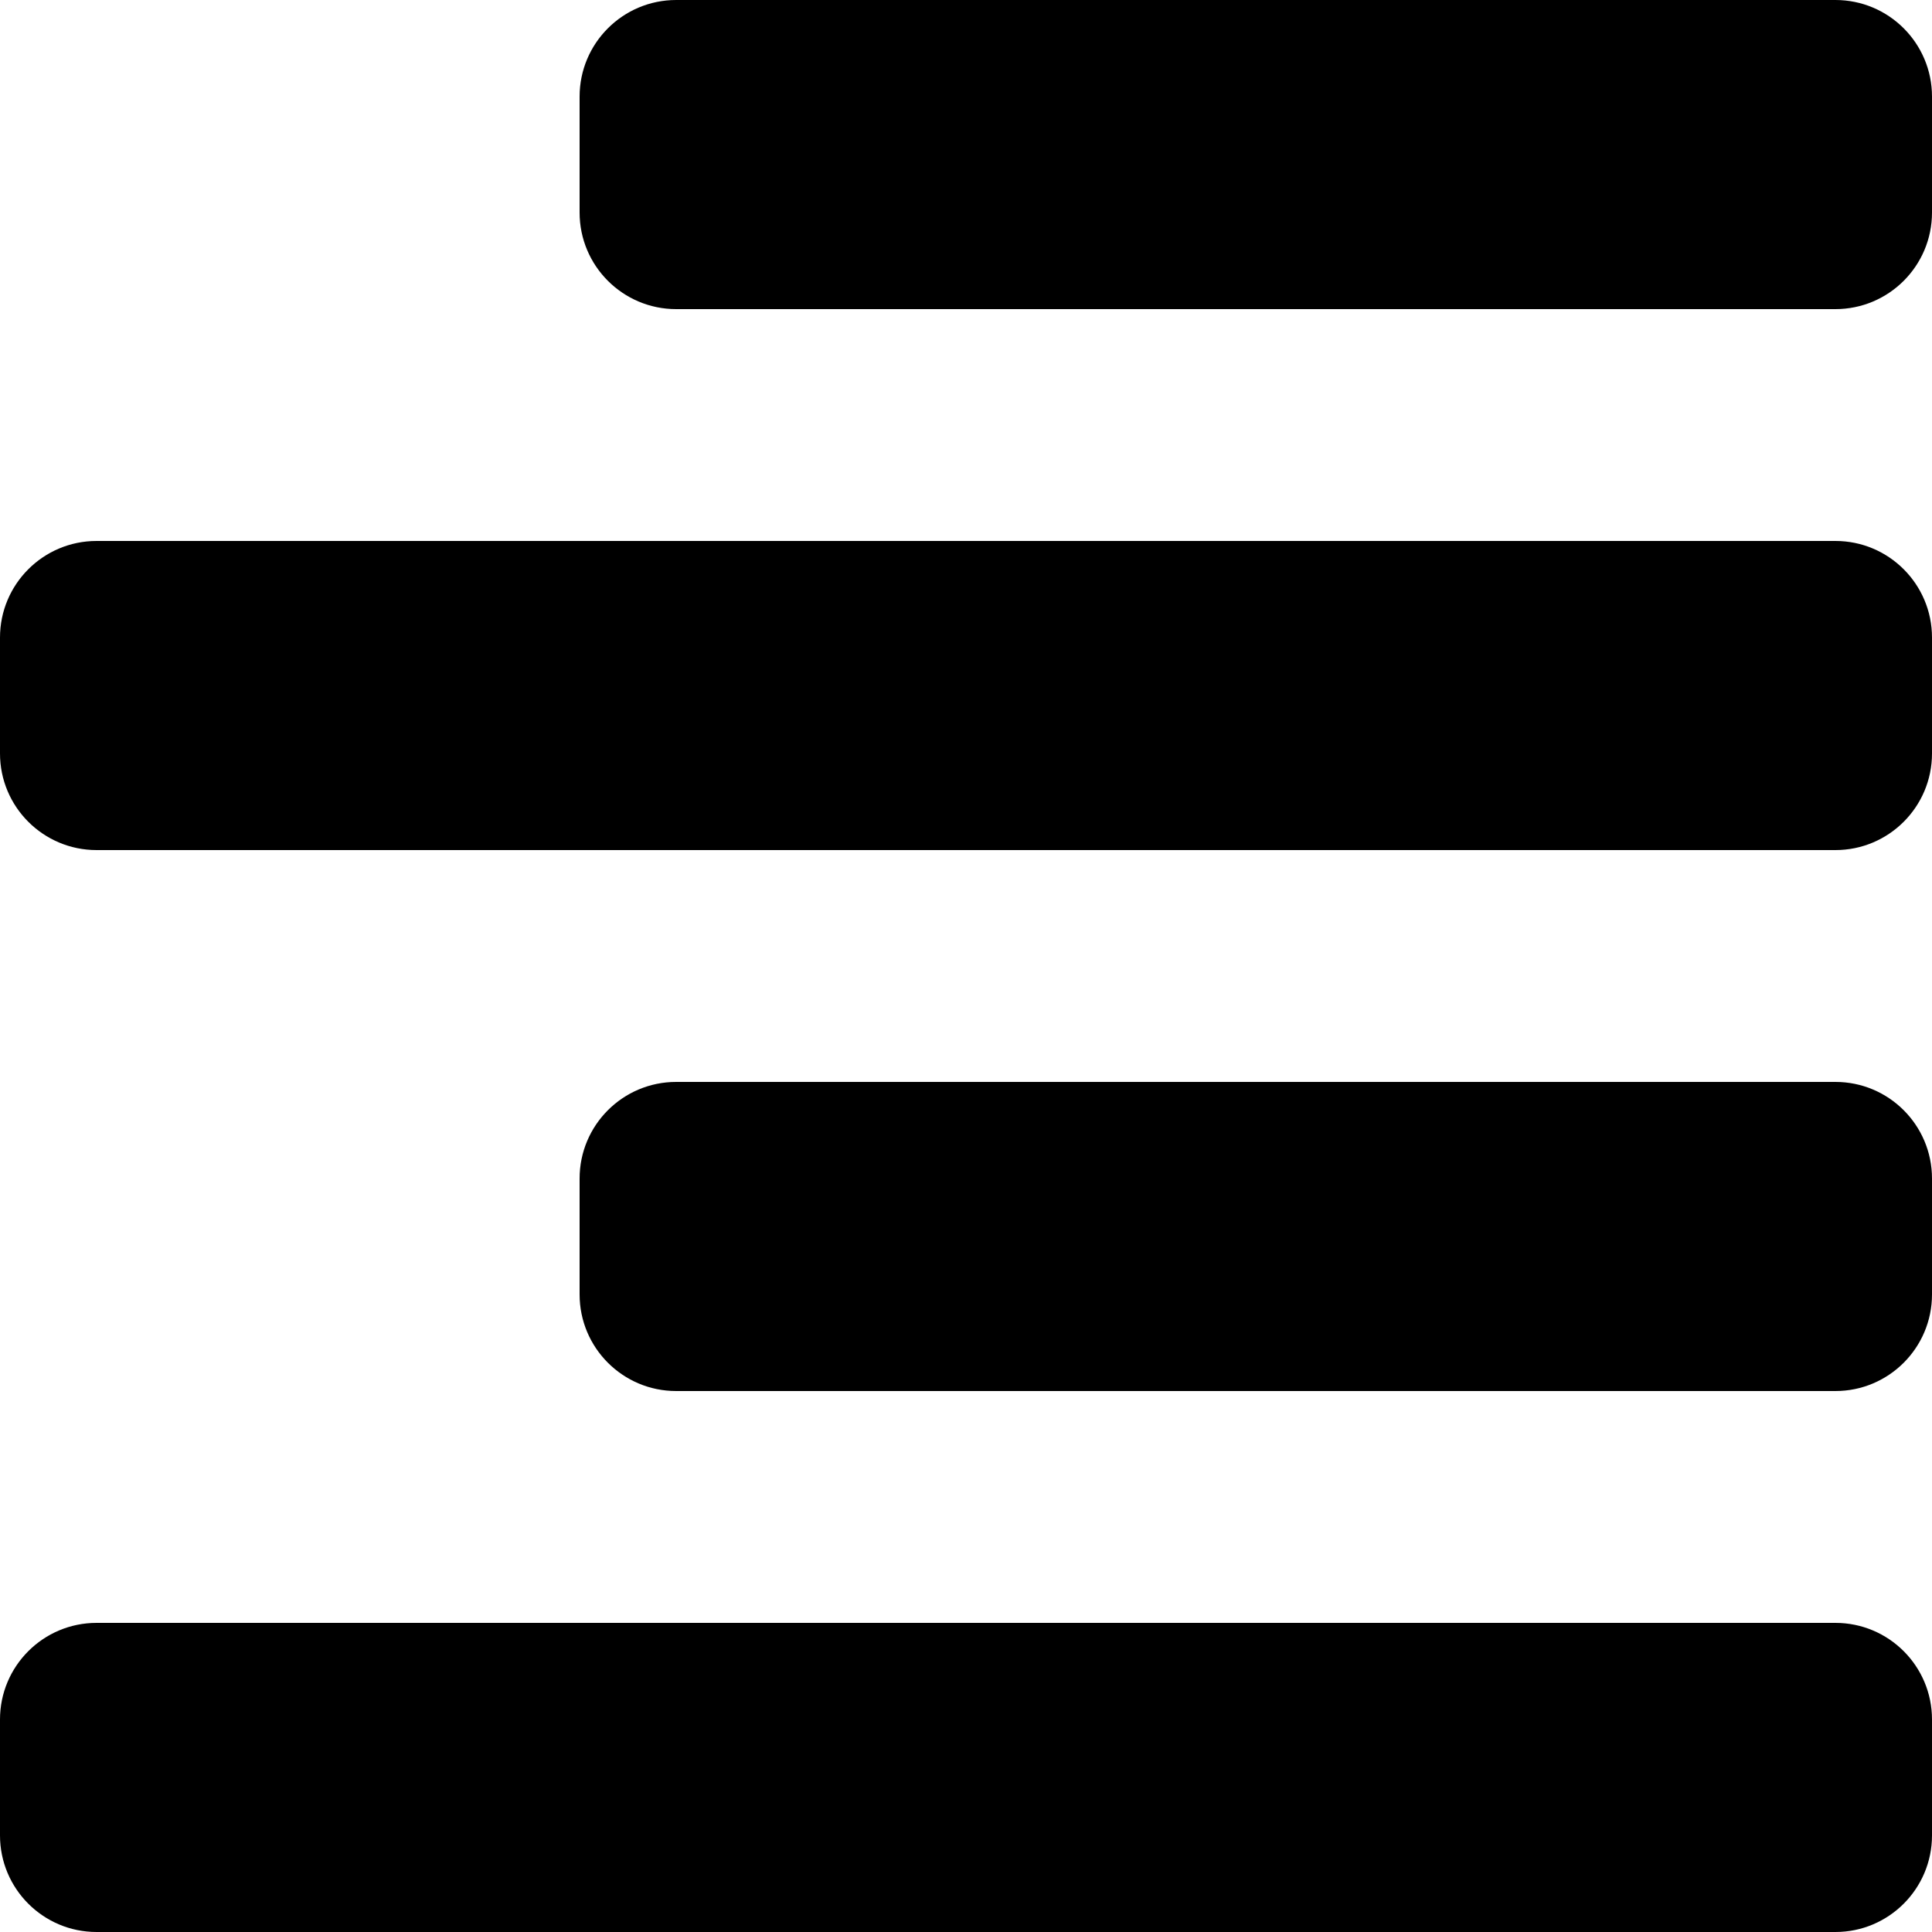
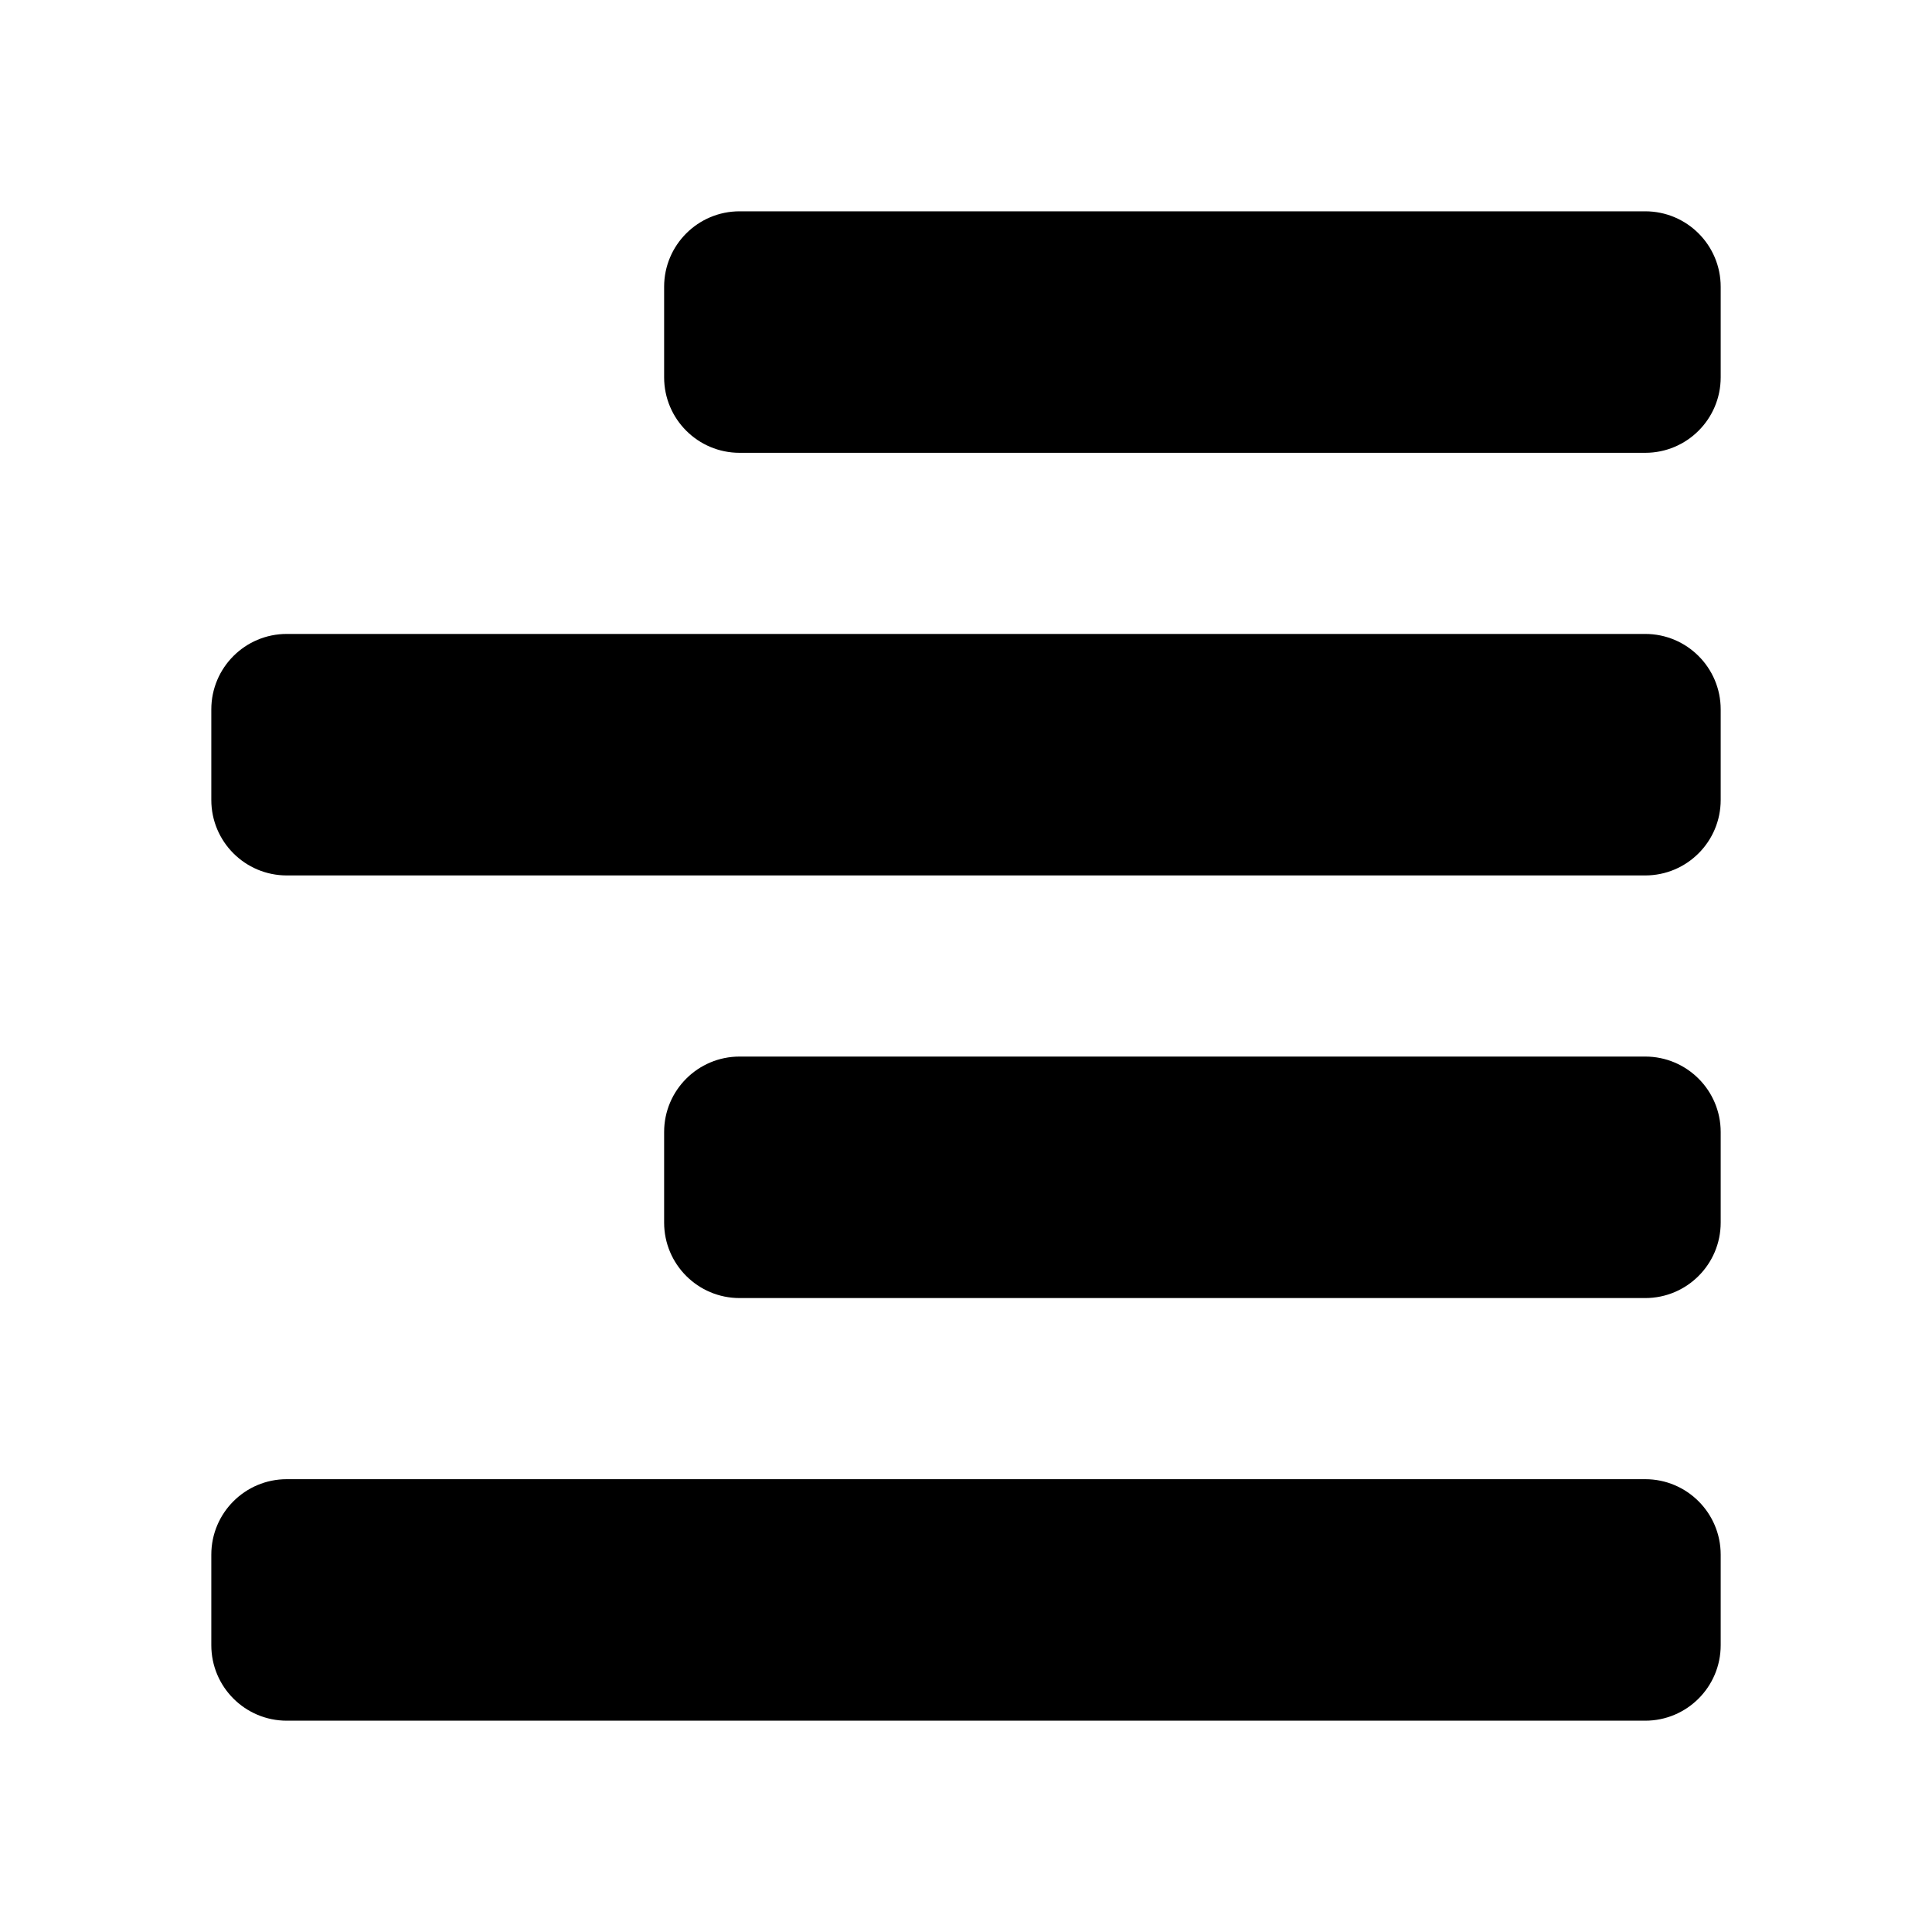
- <svg xmlns="http://www.w3.org/2000/svg" width="100" height="100">
-   <path d="M5 84h90a5 5 0 0 1 5 5v6a5 5 0 0 1-5 5H5a5 5 0 0 1-5-5v-6a5 5 0 0 1 5-5zm30-28h60a5 5 0 0 1 5 5v6a5 5 0 0 1-5 5H35a5 5 0 0 1-5-5v-6a5 5 0 0 1 5-5zM5 28h90a5 5 0 0 1 5 5v6a5 5 0 0 1-5 5H5a5 5 0 0 1-5-5v-6a5 5 0 0 1 5-5zM35 0h60a5 5 0 0 1 5 5v6a5 5 0 0 1-5 5H35a5 5 0 0 1-5-5V5a5 5 0 0 1 5-5z" fill="#000" fill-rule="evenodd" />
+ <svg xmlns="http://www.w3.org/2000/svg" width="128" height="128">
+   <path d="M19 98h90a5 5 0 0 1 5 5v6a5 5 0 0 1-5 5H19a5 5 0 0 1-5-5v-6a5 5 0 0 1 5-5zm30-28h60a5 5 0 0 1 5 5v6a5 5 0 0 1-5 5H49a5 5 0 0 1-5-5v-6a5 5 0 0 1 5-5zM19 42h90a5 5 0 0 1 5 5v6a5 5 0 0 1-5 5H19a5 5 0 0 1-5-5v-6a5 5 0 0 1 5-5zm30-28h60a5 5 0 0 1 5 5v6a5 5 0 0 1-5 5H49a5 5 0 0 1-5-5v-6a5 5 0 0 1 5-5z" fill="#000" fill-rule="evenodd" />
</svg>
